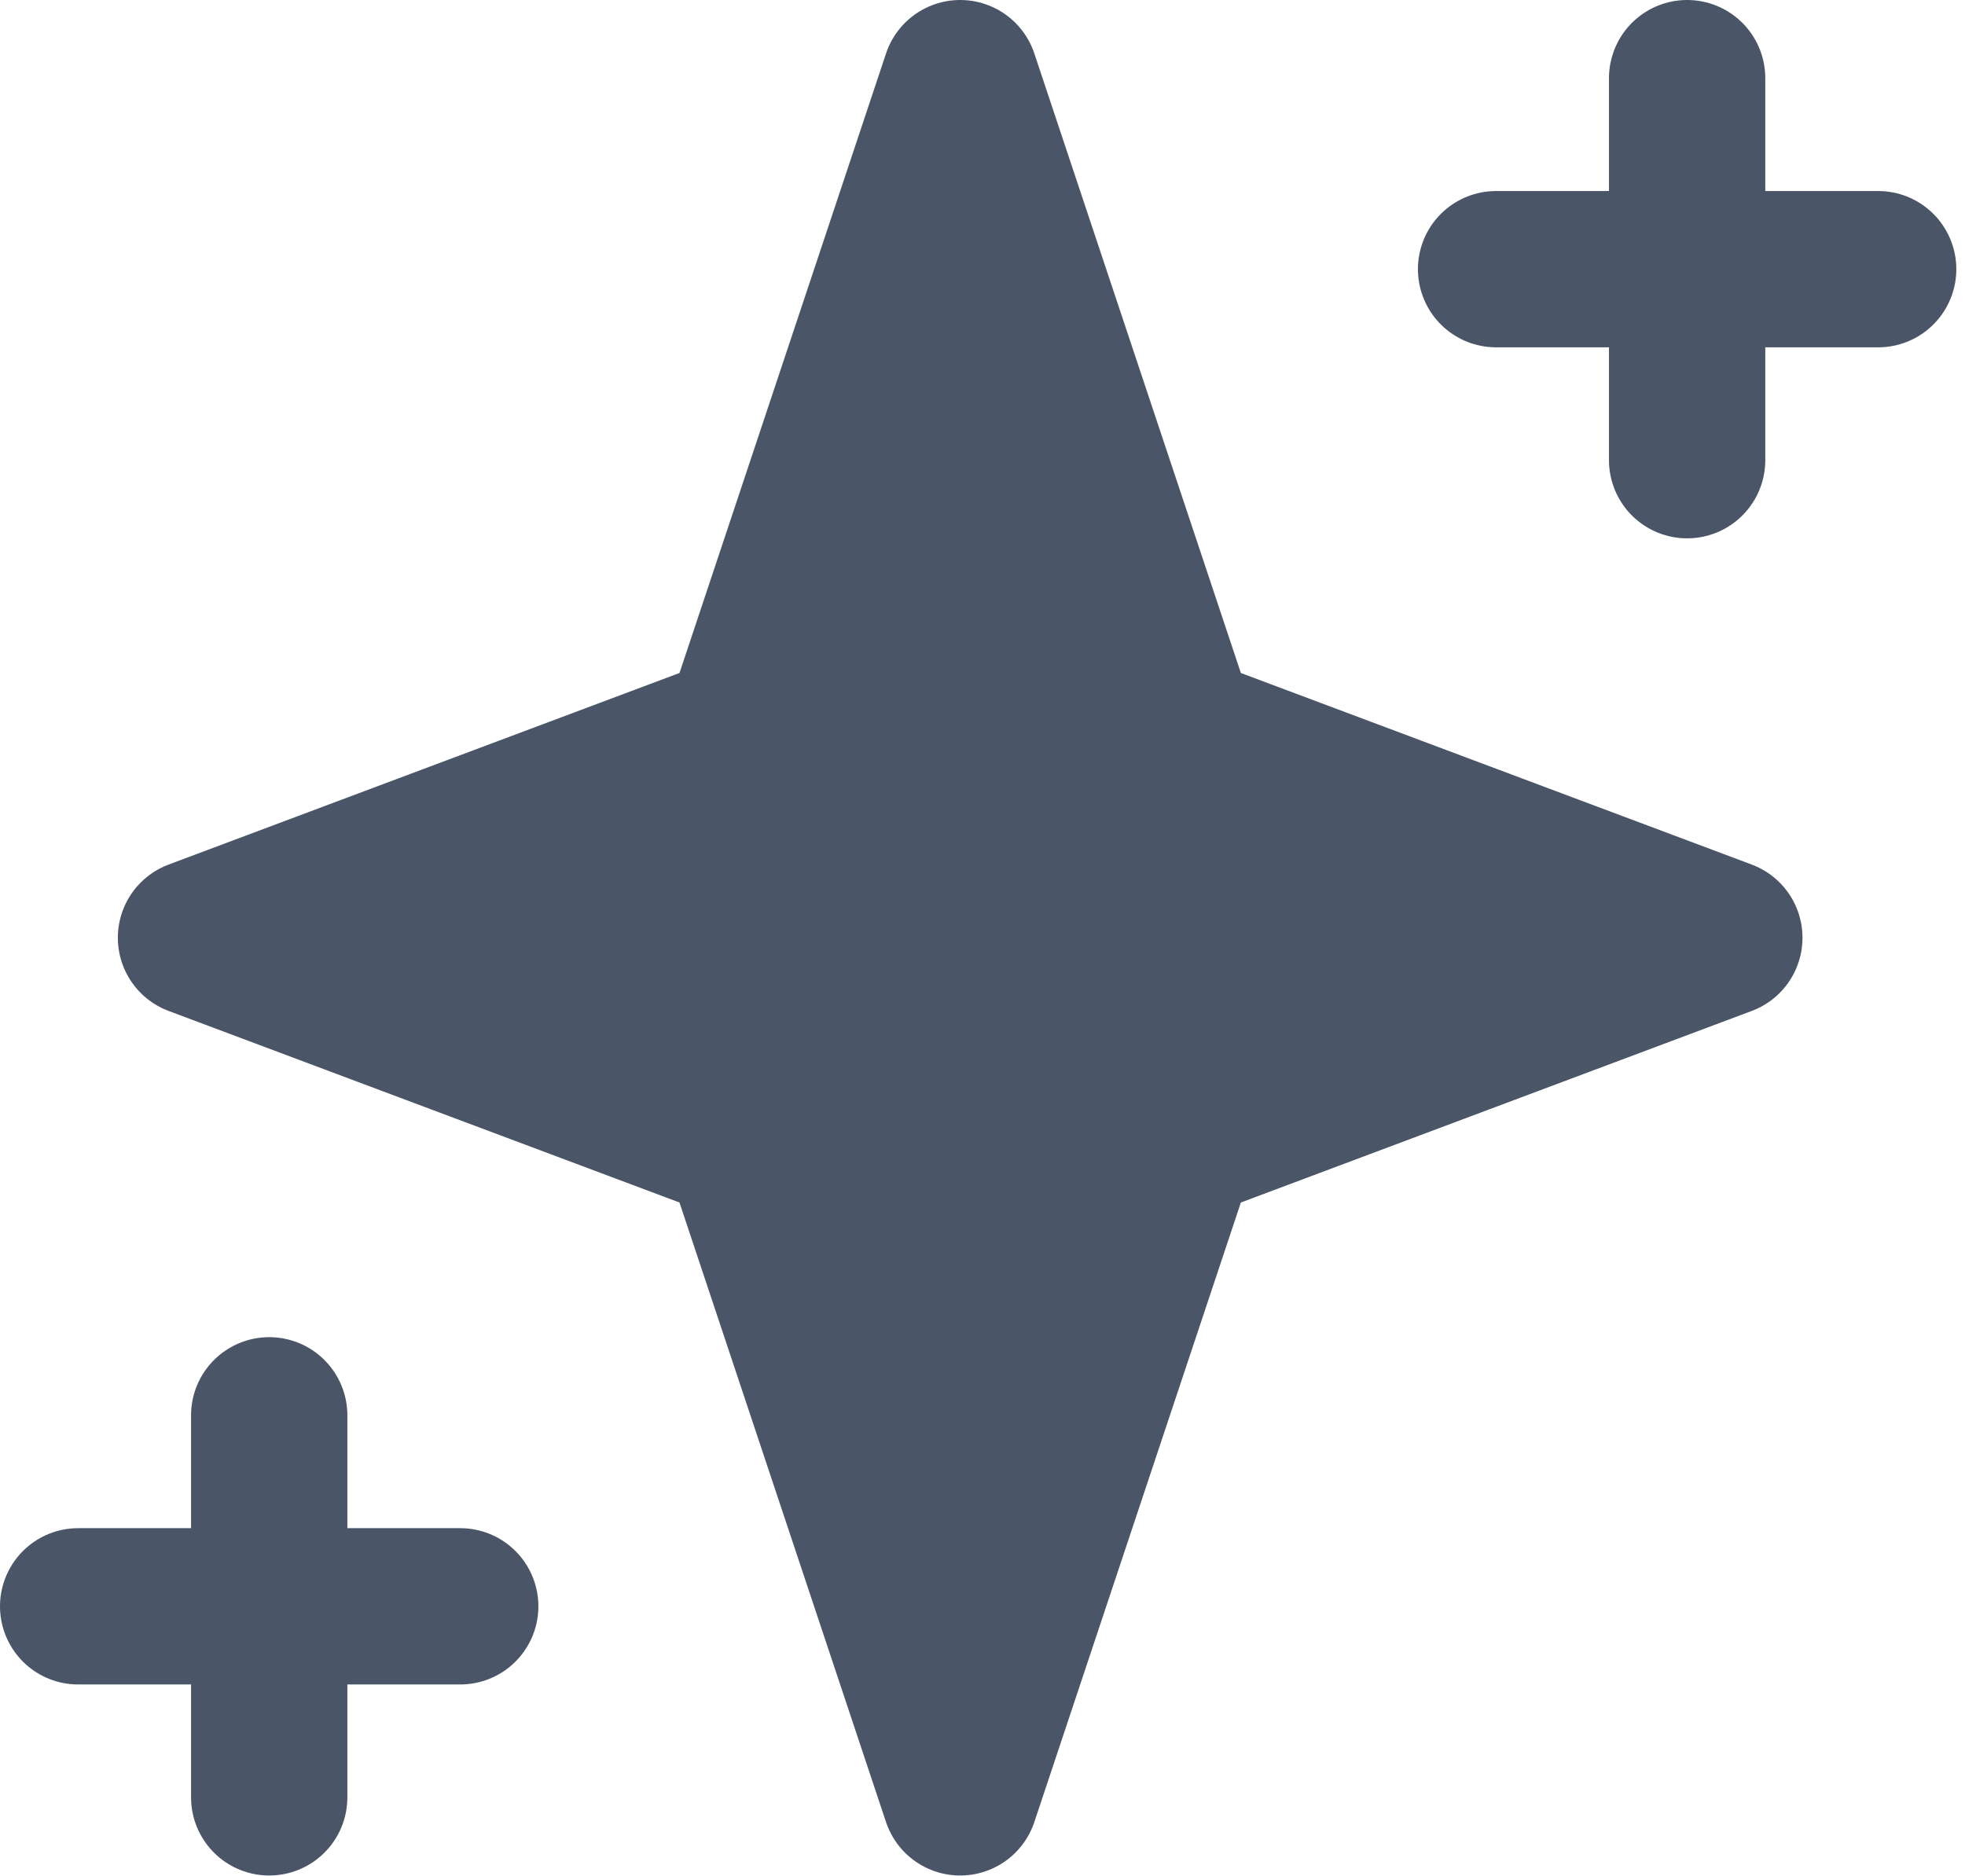
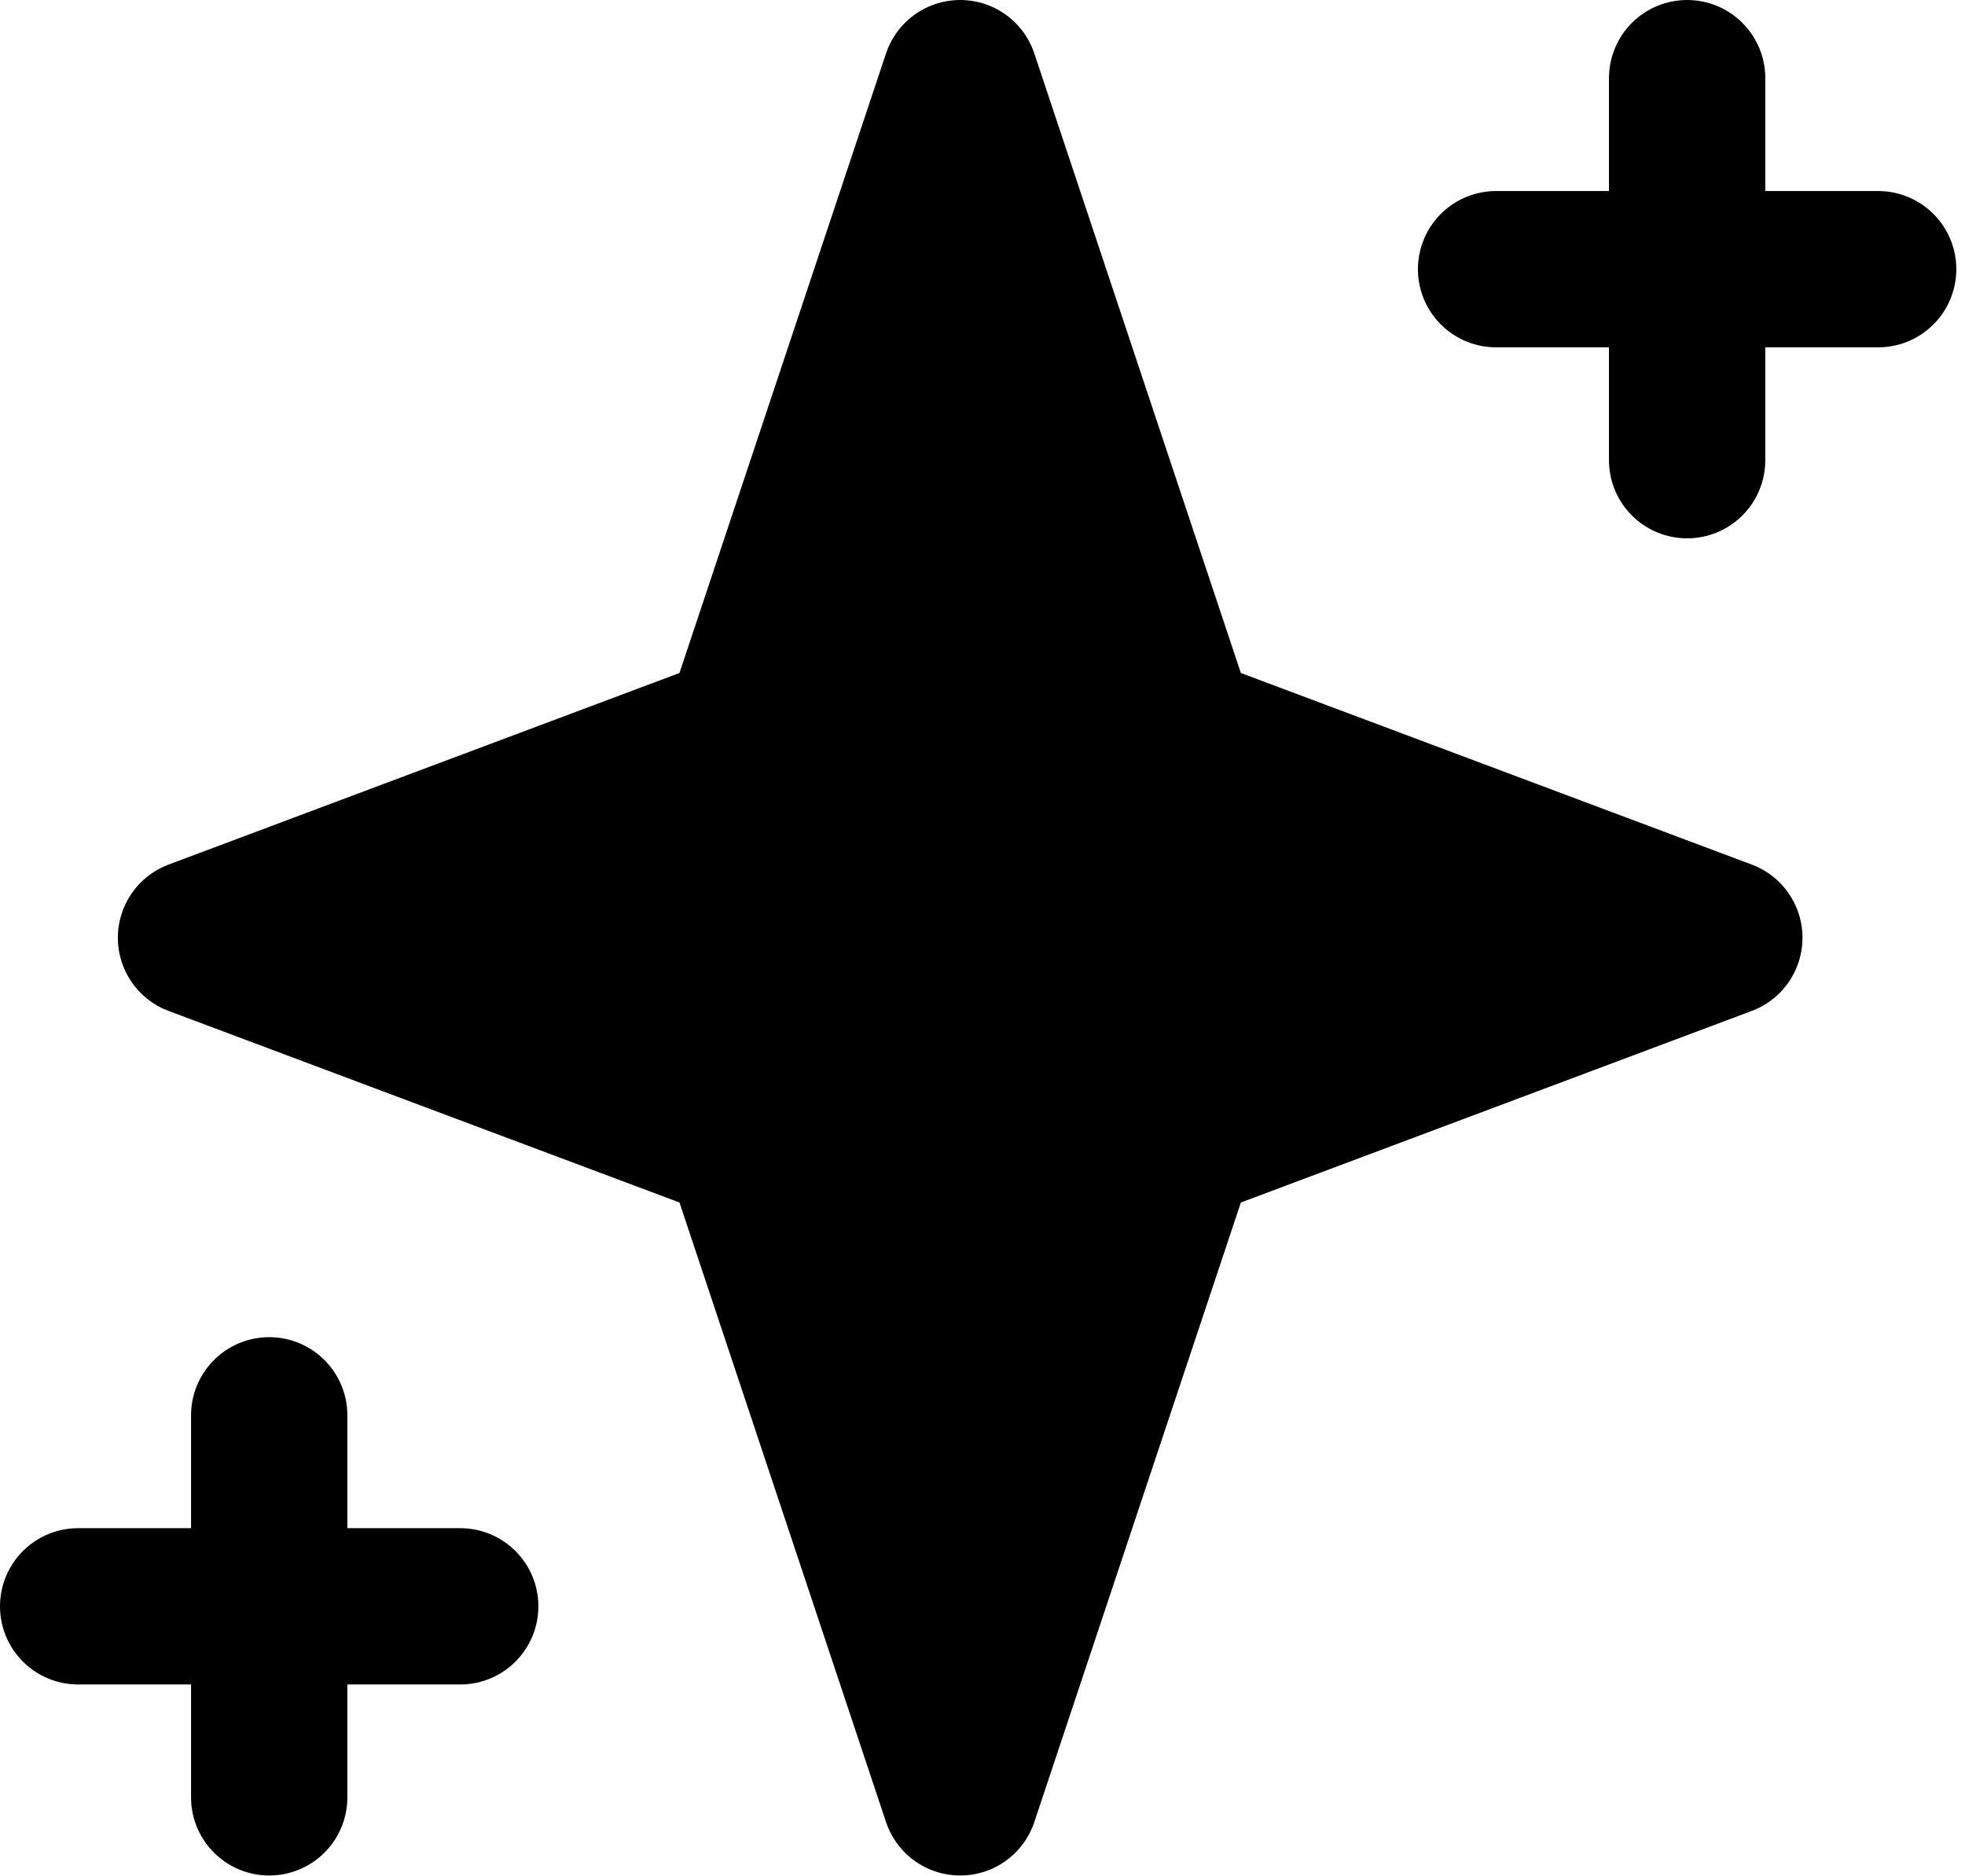
<svg xmlns="http://www.w3.org/2000/svg" width="88" height="84" viewBox="0 0 88 84" fill="none">
-   <path d="M75.556 3.5V20.611ZM67 12.056H84.111ZM12.056 63.389V80.5ZM3.5 71.944H20.611ZM43 3.5L52.778 32.833L77.222 42L52.778 51.167L43 80.5L33.222 51.167L8.778 42L33.222 32.833L43 3.5Z" fill="#4A5568" />
-   <path d="M75.556 3.5V20.611M67 12.056H84.111M12.056 63.389V80.5M3.5 71.944H20.611M43 3.5L52.778 32.833L77.222 42L52.778 51.167L43 80.5L33.222 51.167L8.778 42L33.222 32.833L43 3.5Z" stroke="#4A5568" stroke-width="7" stroke-linecap="round" stroke-linejoin="round" />
+   <path d="M75.556 3.5V20.611ZM67 12.056H84.111ZM12.056 63.389V80.5ZM3.5 71.944H20.611ZM43 3.5L52.778 32.833L77.222 42L52.778 51.167L43 80.5L33.222 51.167L8.778 42L33.222 32.833L43 3.5Z" fill="black" />
+   <path d="M75.556 3.5V20.611M67 12.056H84.111M12.056 63.389V80.5M3.5 71.944H20.611M43 3.5L52.778 32.833L77.222 42L52.778 51.167L43 80.5L33.222 51.167L8.778 42L33.222 32.833L43 3.5Z" stroke="black" stroke-width="7" stroke-linecap="round" stroke-linejoin="round" />
</svg>
